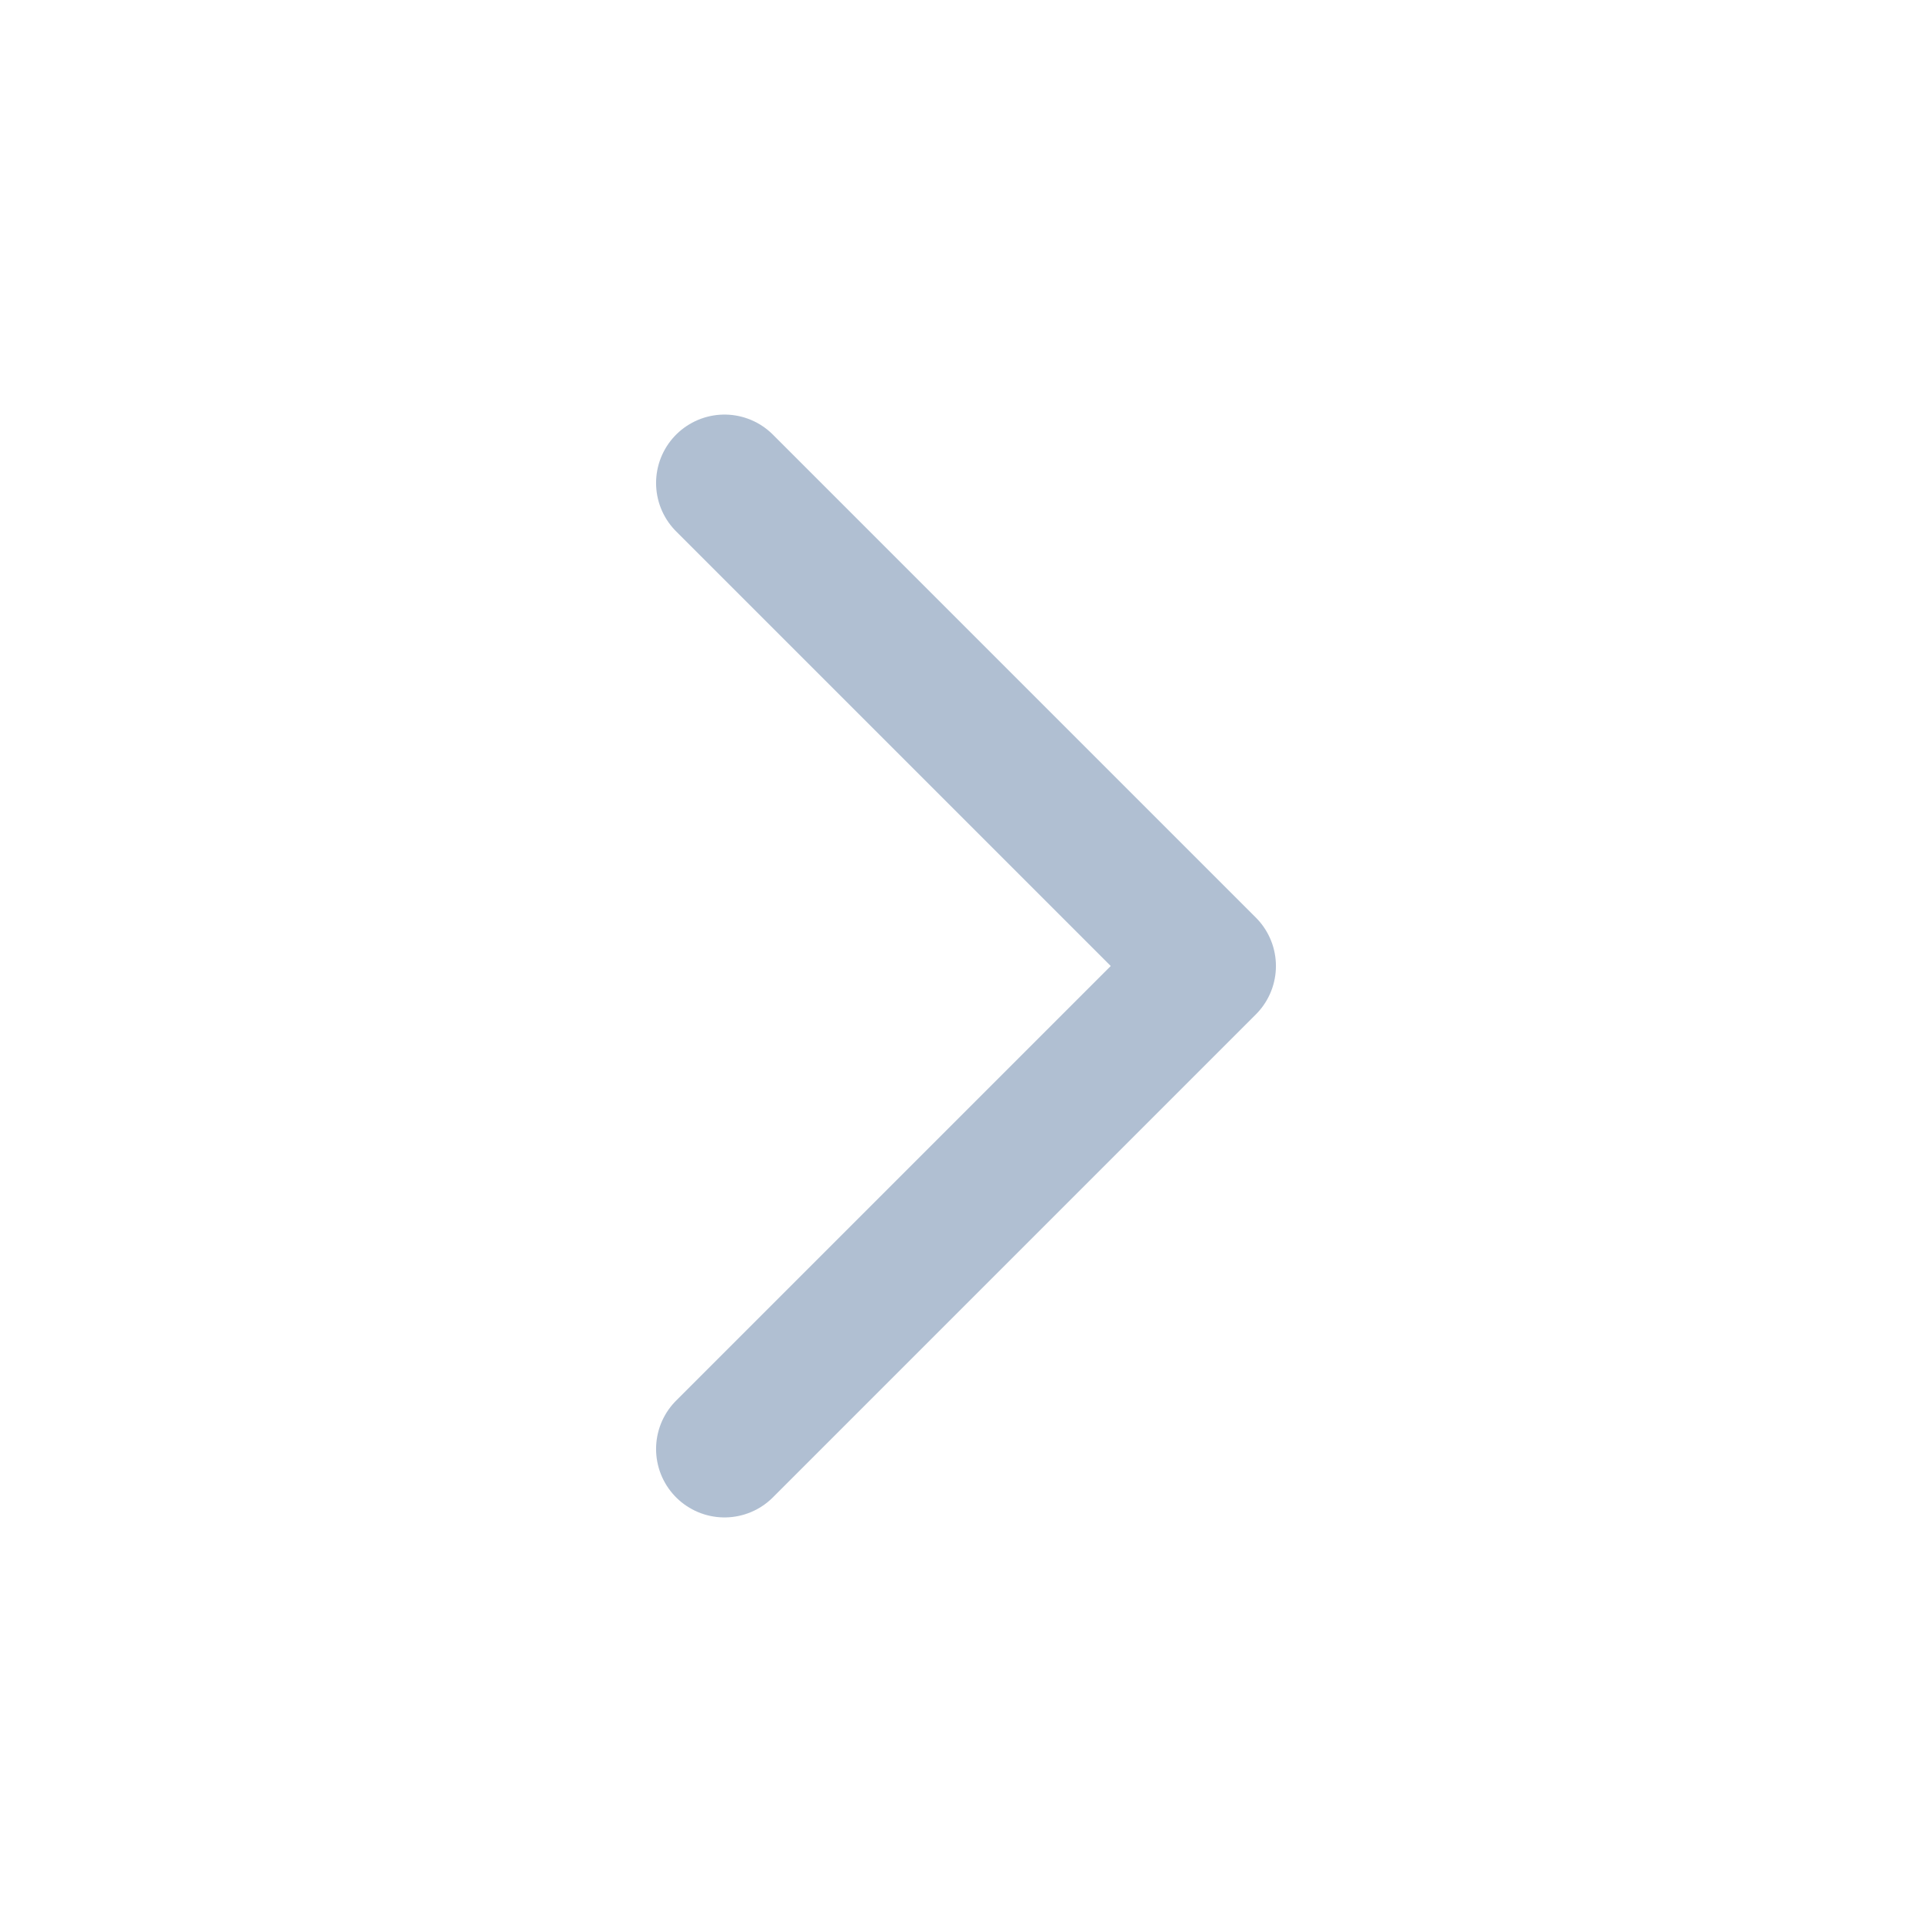
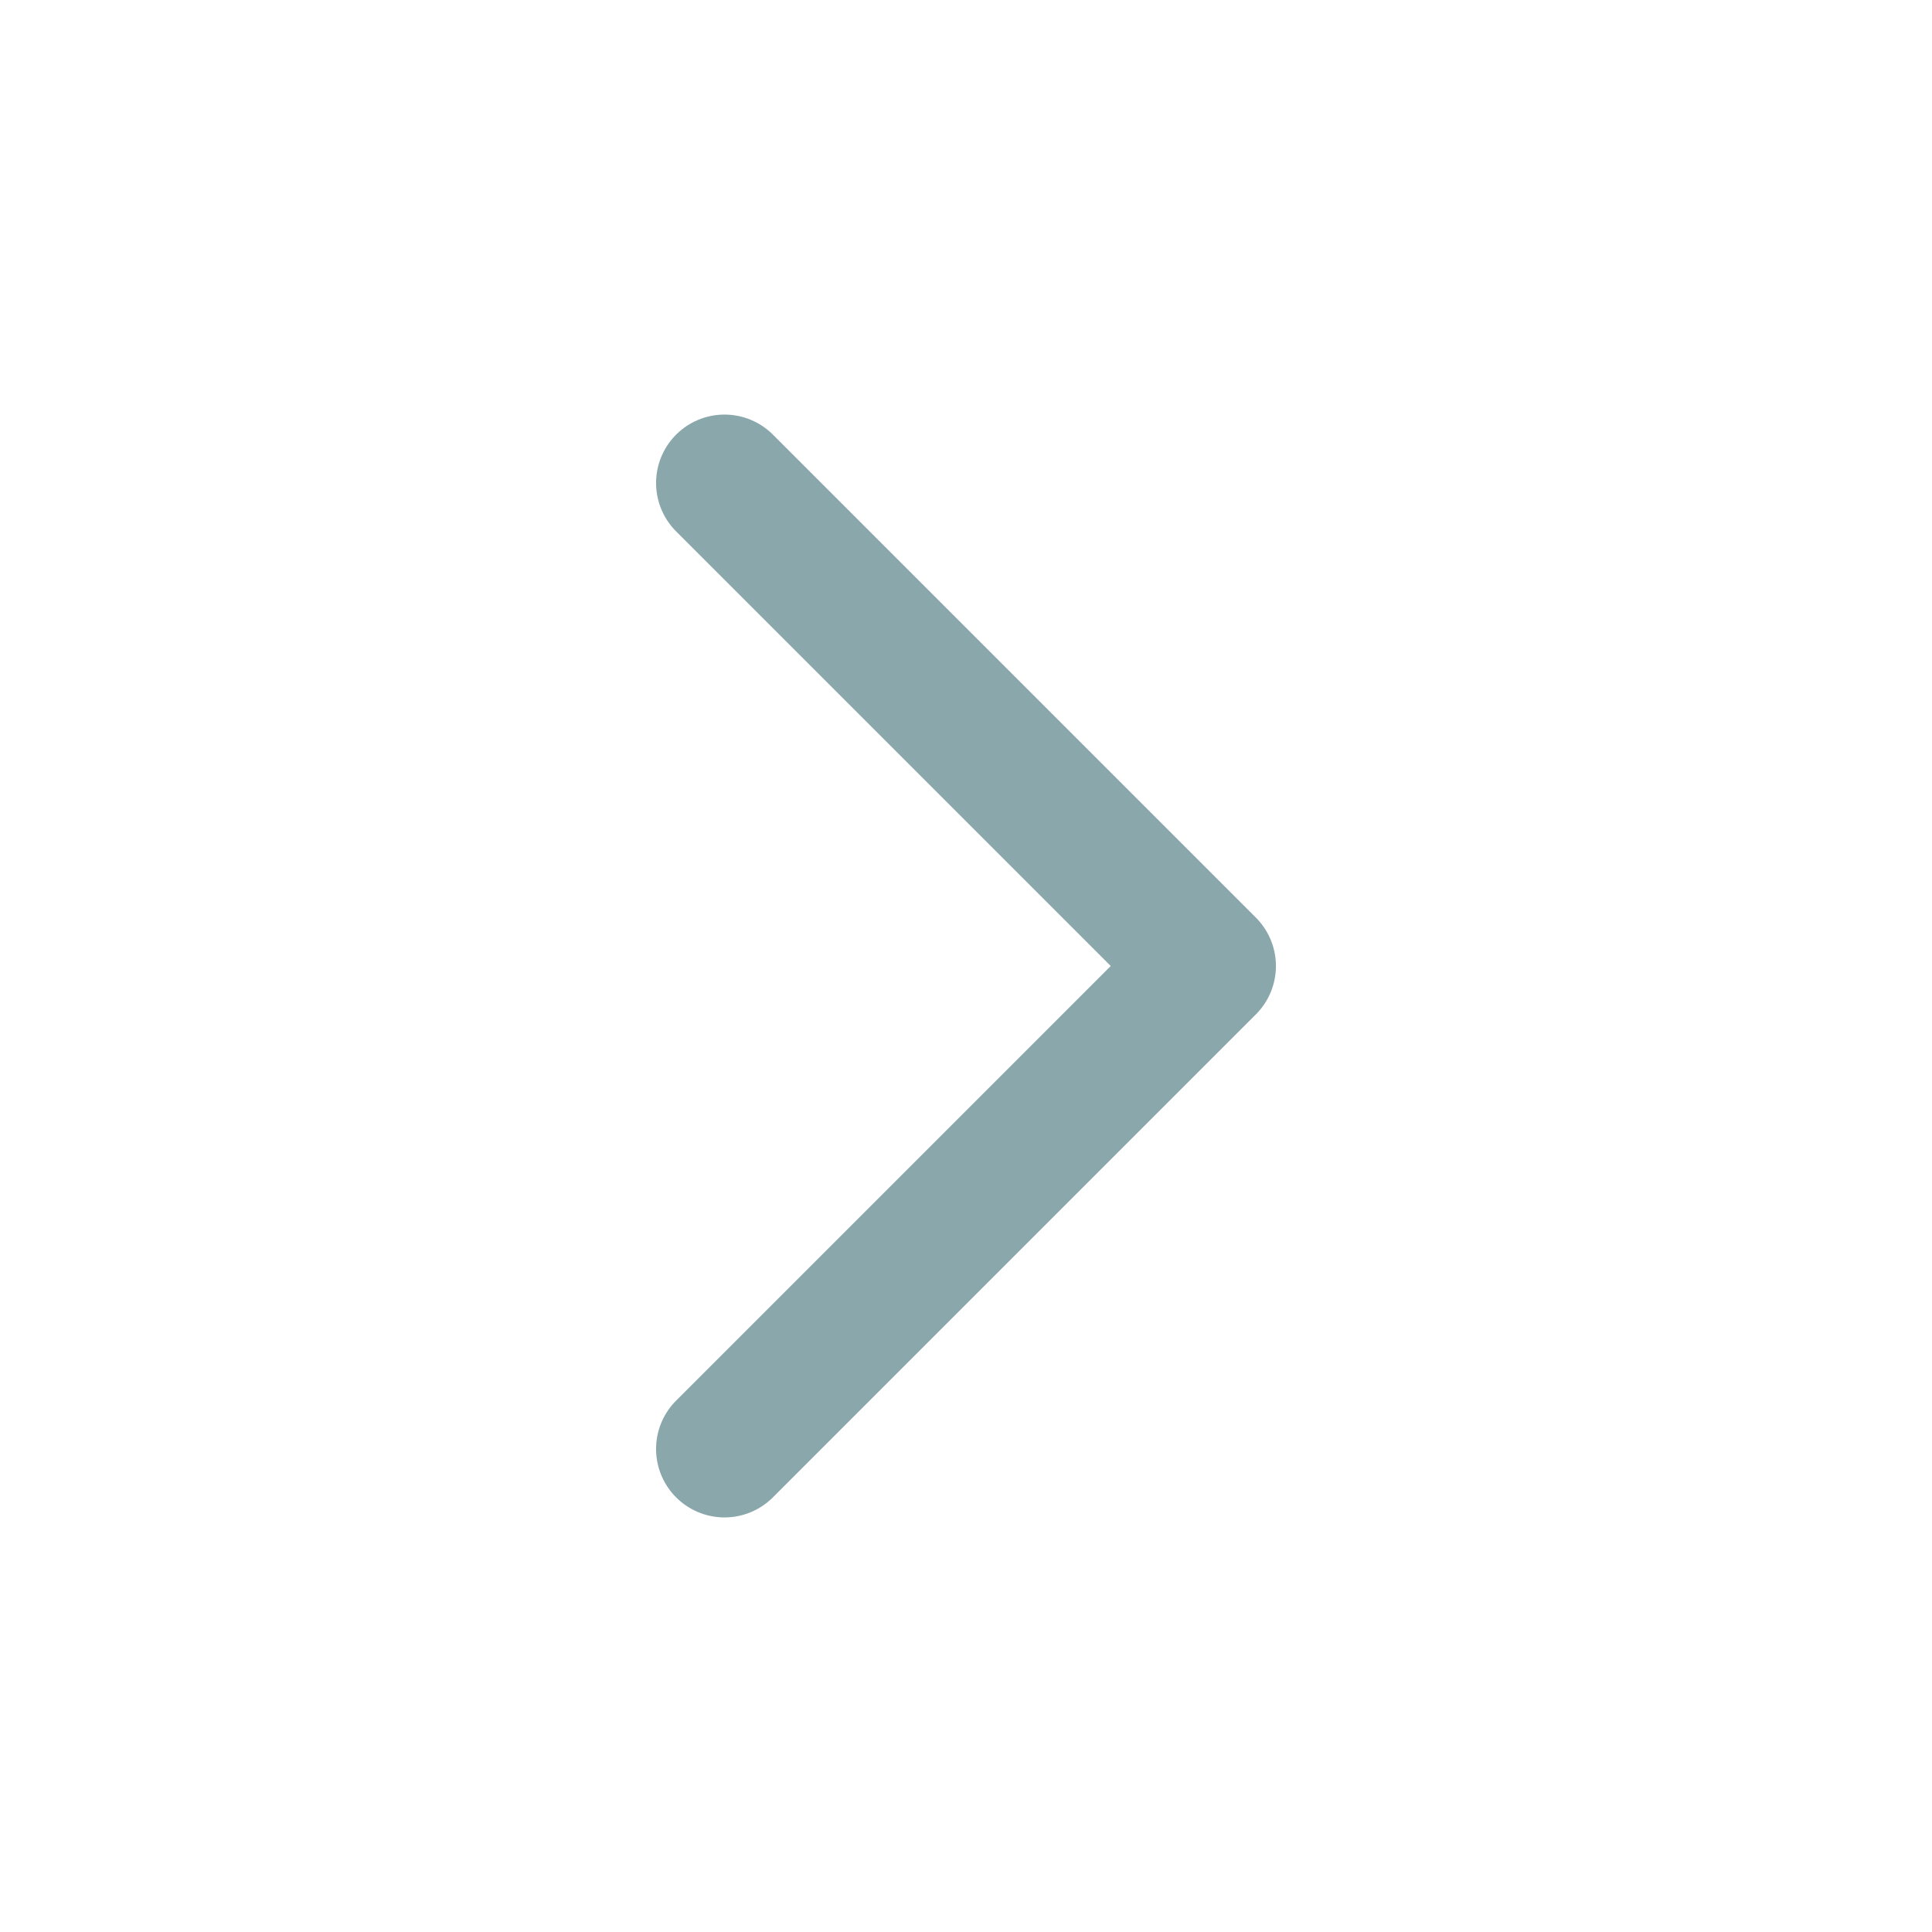
- <svg xmlns="http://www.w3.org/2000/svg" width="24" height="24" viewBox="0 0 24 24" fill="none" stroke="#b0bfd2" stroke-width="1.7" stroke-linecap="round" stroke-linejoin="round">
+ <svg xmlns="http://www.w3.org/2000/svg" width="24" height="24" viewBox="0 0 24 24" fill="none" stroke="#8aa7ac" stroke-width="1.7" stroke-linecap="round" stroke-linejoin="round">
  <path d="m9 6 6 6-6 6" />
</svg>
